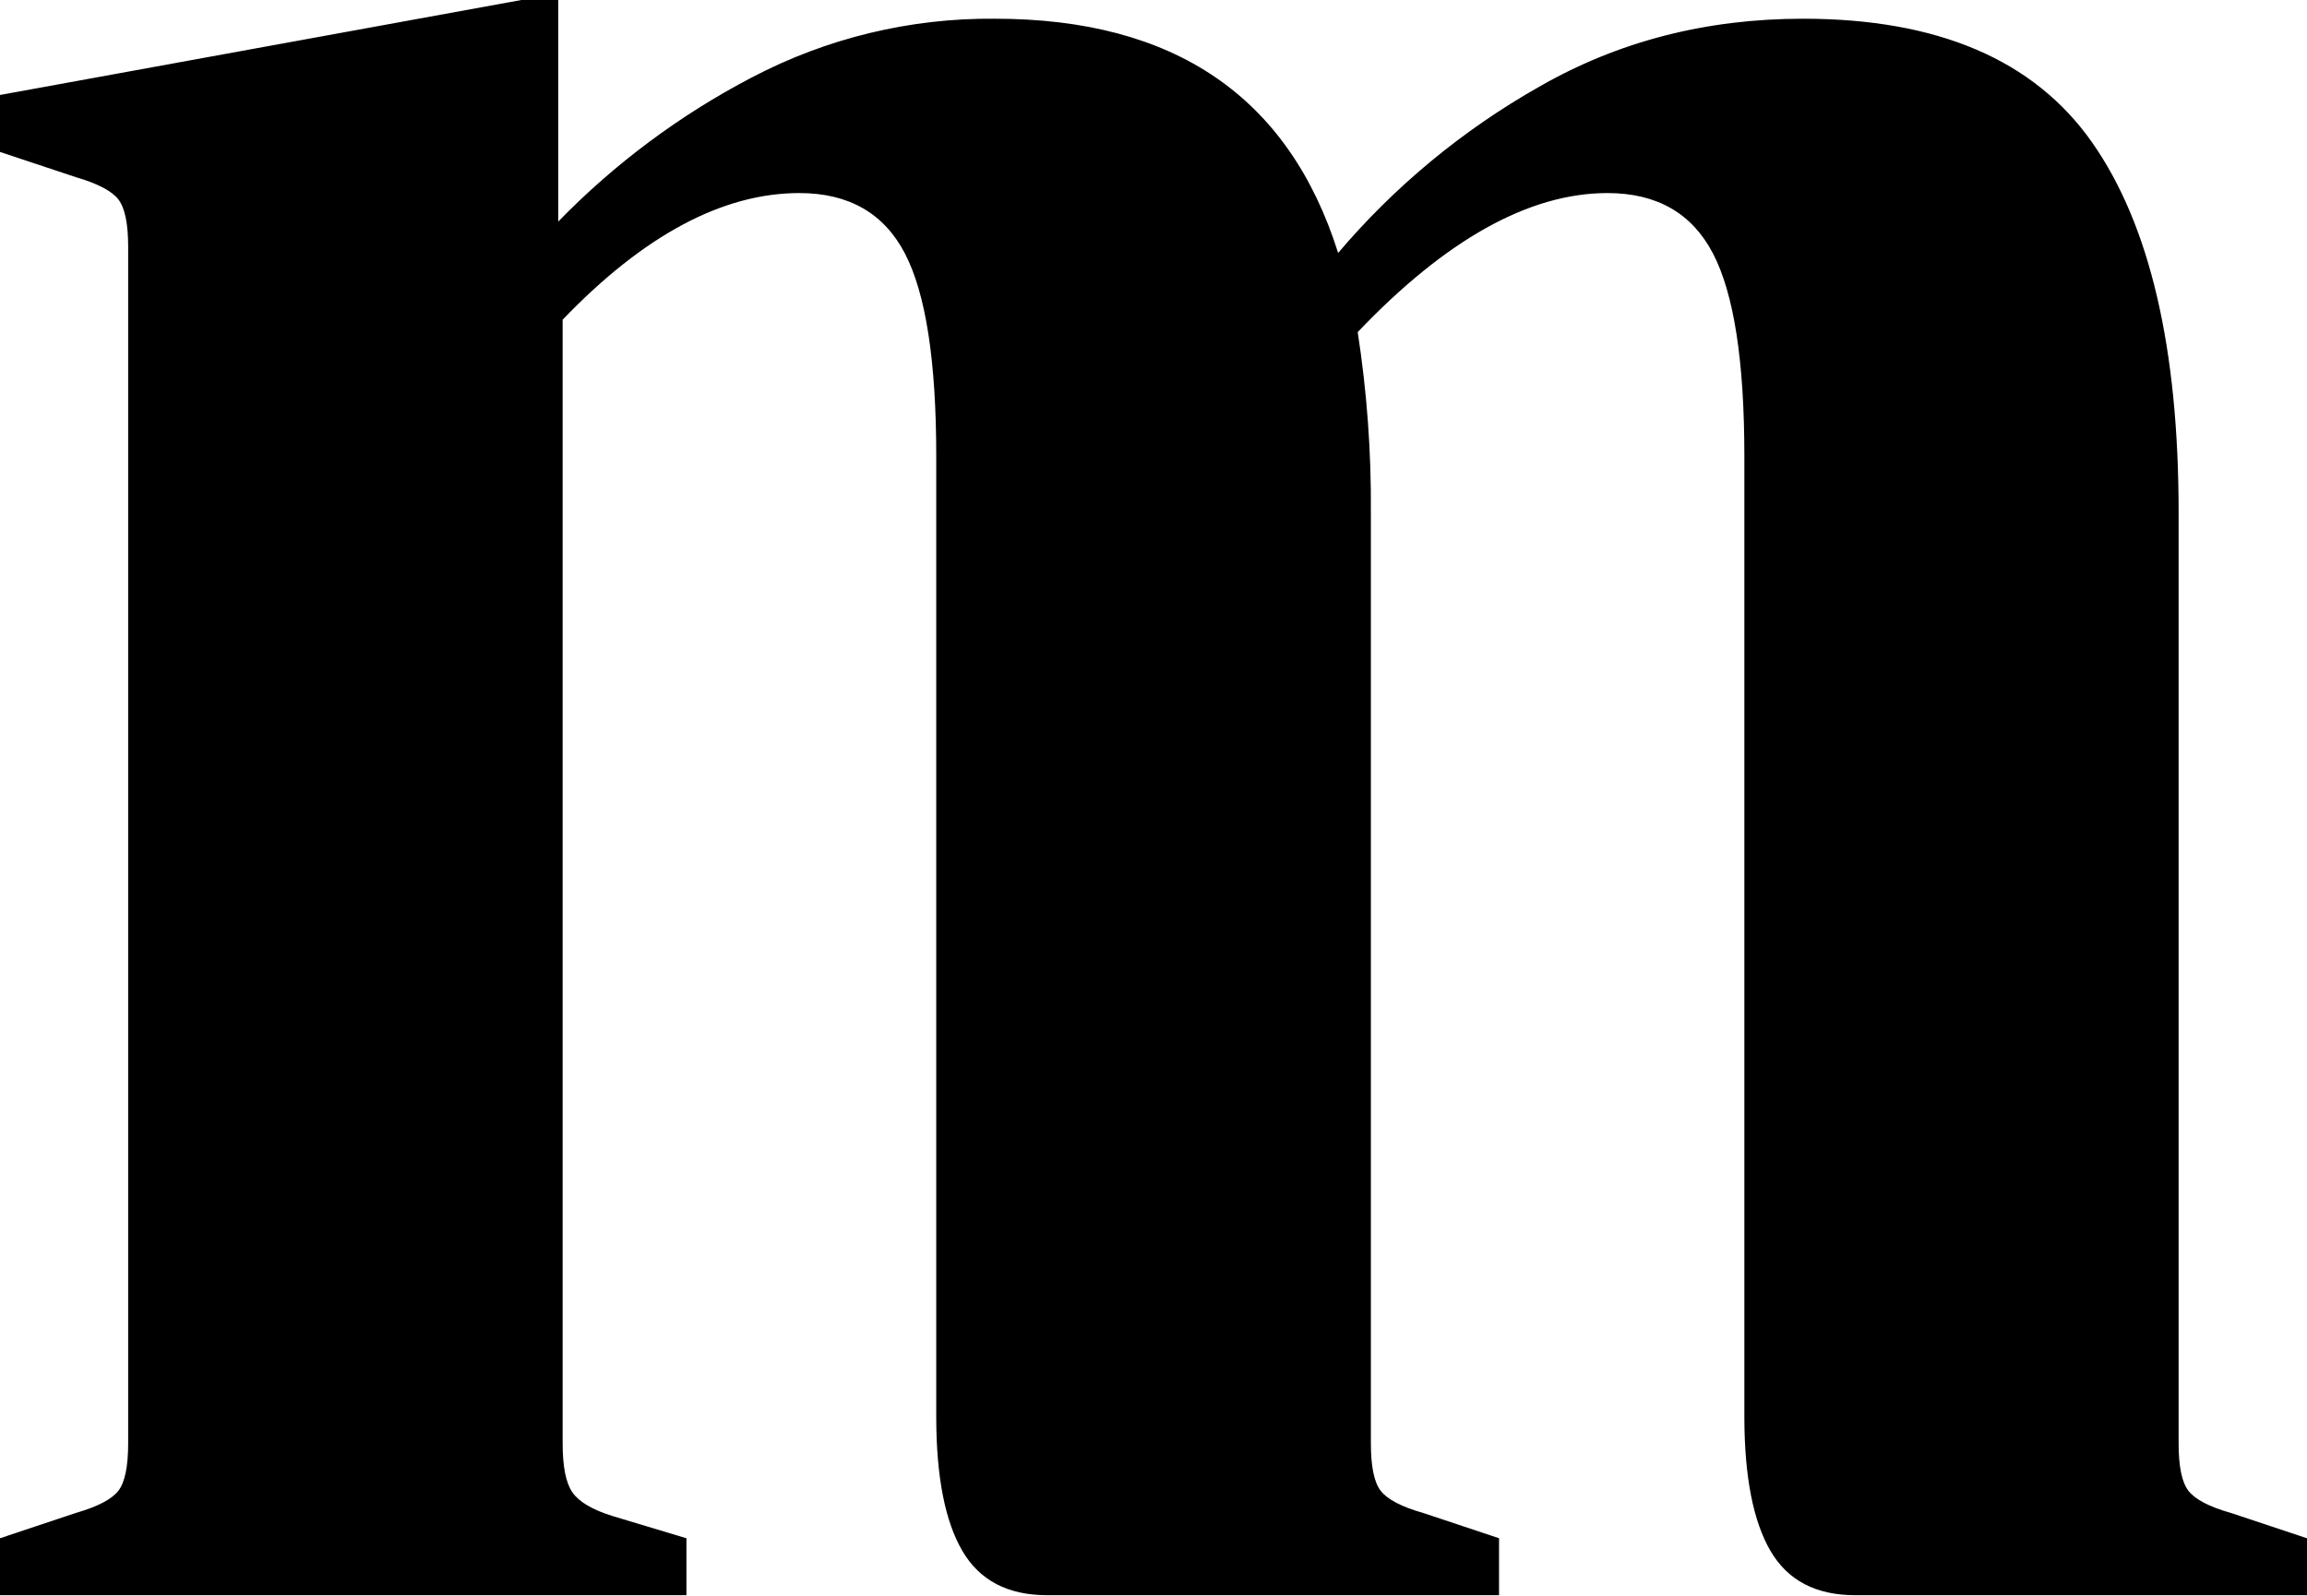
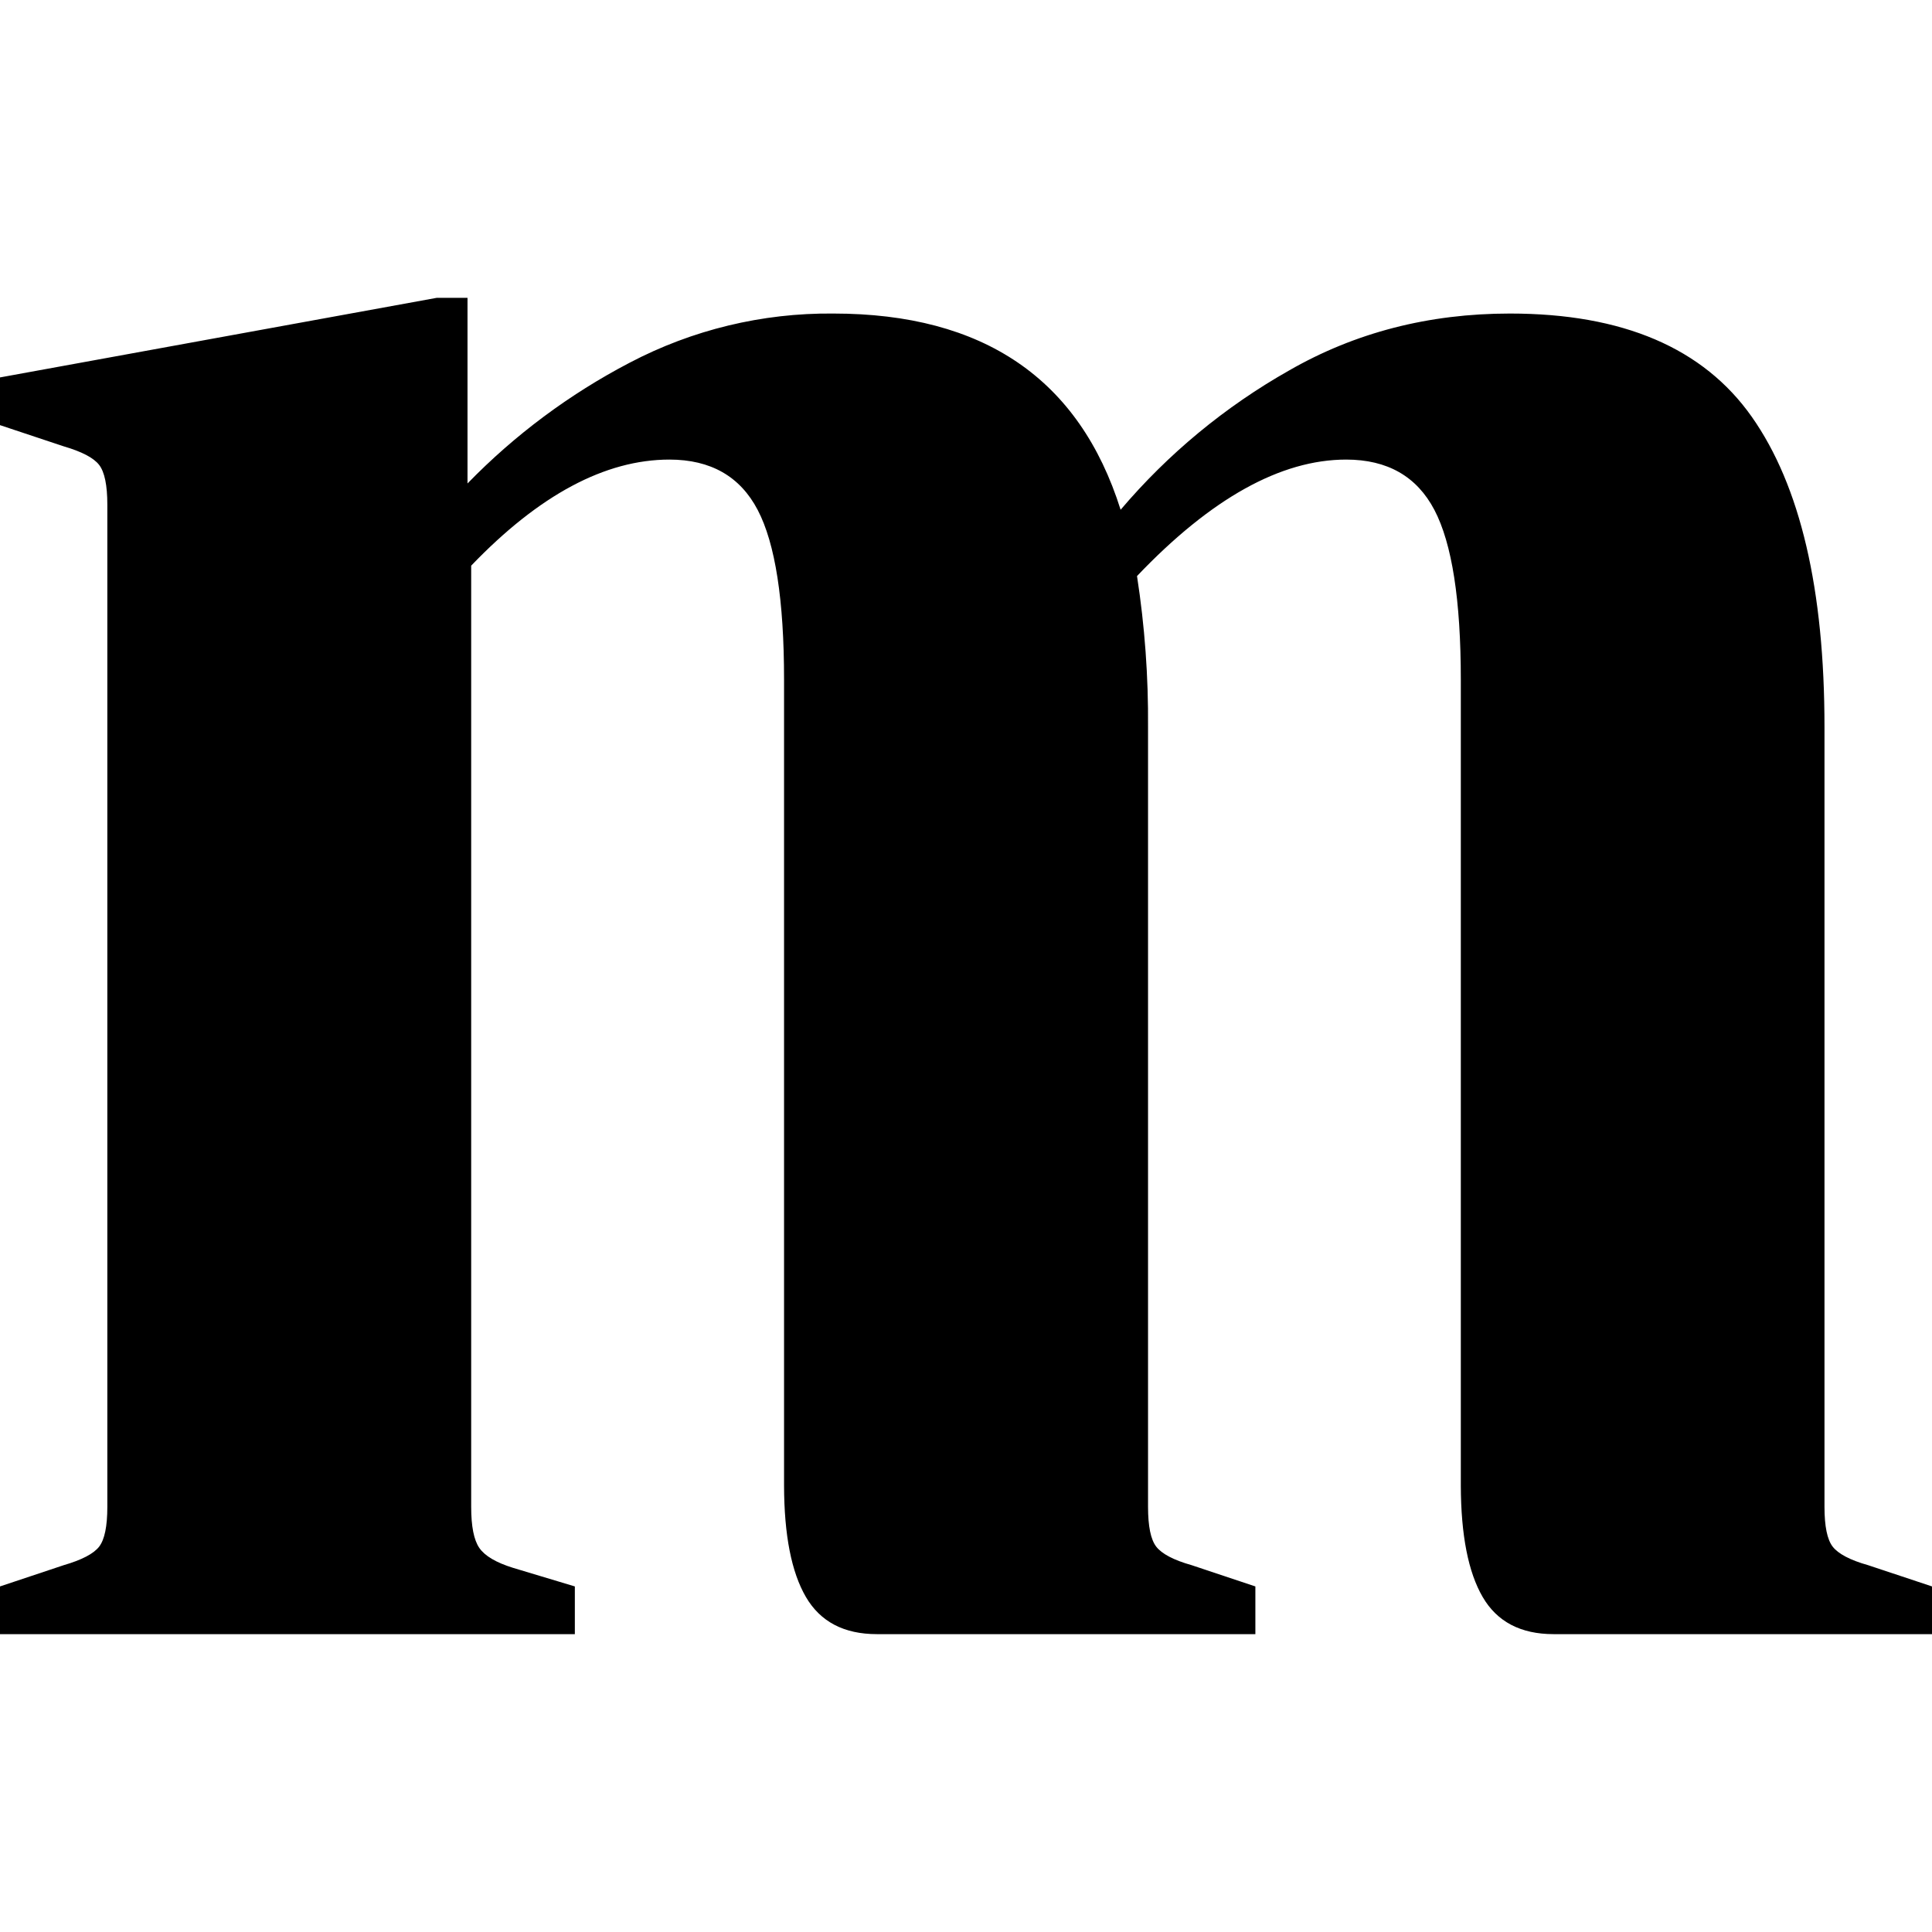
- <svg xmlns="http://www.w3.org/2000/svg" id="Layer_1" data-name="Layer 1" viewBox="0 0 431.27 298.29">
-   <path d="M178.24,117a95.75,95.75,0,0,1,45.48-11q50.36,0,64.16,43.8a139.1,139.1,0,0,1,37.57-31.07q22.13-12.73,49.34-12.73,37.77,0,54,23.08T445,198.38v174c0,4.35.61,7.3,1.83,8.88s3.86,3,7.92,4.14L469,390.14v10.65H384.53q-11,0-15.83-8.29t-4.88-24.86V187.73q0-26.64-5.89-37.88T338.24,138.6q-21.93,0-46.7,26A210,210,0,0,1,294,198.38v174c0,4.35.61,7.3,1.83,8.88s3.86,3,7.92,4.14l14.21,4.74v10.65H233.47q-11,0-15.84-8.29t-4.88-24.86V187.73q0-26.64-5.88-37.88t-19.7-11.25q-21.53,0-44.26,23.68v210.1c0,4.35.6,7.4,1.82,9.17s3.72,3.26,7.52,4.44l13.8,4.15v10.65H37.73V390.14l14.21-4.74q6.09-1.77,7.92-4.14c1.22-1.58,1.83-4.53,1.83-8.88V148.67q0-6.51-1.83-8.88t-7.92-4.15l-14.21-4.73V120.26l97.46-17.76h6.9v41.43A142.53,142.53,0,0,1,178.24,117Z" transform="translate(-37.73 -102.5)" />
+ <svg xmlns="http://www.w3.org/2000/svg" data-name="Layer 1" width="431.27" height="431.27">
+   <path d="M140.51 80.99a95.75 95.75 0 0 1 45.48-11q50.36 0 64.16 43.8a139.1 139.1 0 0 1 37.57-31.07q22.13-12.73 49.34-12.73 37.77 0 54 23.08 16.23 23.08 16.21 69.3v174c0 4.35.61 7.3 1.83 8.88 1.22 1.58 3.86 3 7.92 4.14l14.25 4.74v10.65H346.8q-11 0-15.83-8.29t-4.88-24.86V151.72q0-26.64-5.89-37.88-5.89-11.24-19.69-11.25-21.93 0-46.7 26a210 210 0 0 1 2.46 33.78v174c0 4.35.61 7.3 1.83 8.88 1.22 1.58 3.86 3 7.92 4.14l14.21 4.74v10.65h-84.49q-11 0-15.84-8.29t-4.88-24.86V151.72q0-26.64-5.88-37.88-5.88-11.24-19.7-11.25-21.53 0-44.26 23.68v210.1c0 4.35.6 7.4 1.82 9.17 1.22 1.77 3.72 3.26 7.52 4.44l13.8 4.15v10.65H0v-10.65l14.21-4.74q6.09-1.77 7.92-4.14c1.22-1.58 1.83-4.53 1.83-8.88V112.66q0-6.51-1.83-8.88-1.83-2.37-7.92-4.15L0 94.9V84.25l97.46-17.76h6.9v41.43a142.53 142.53 0 0 1 36.15-26.93z" />
</svg>
